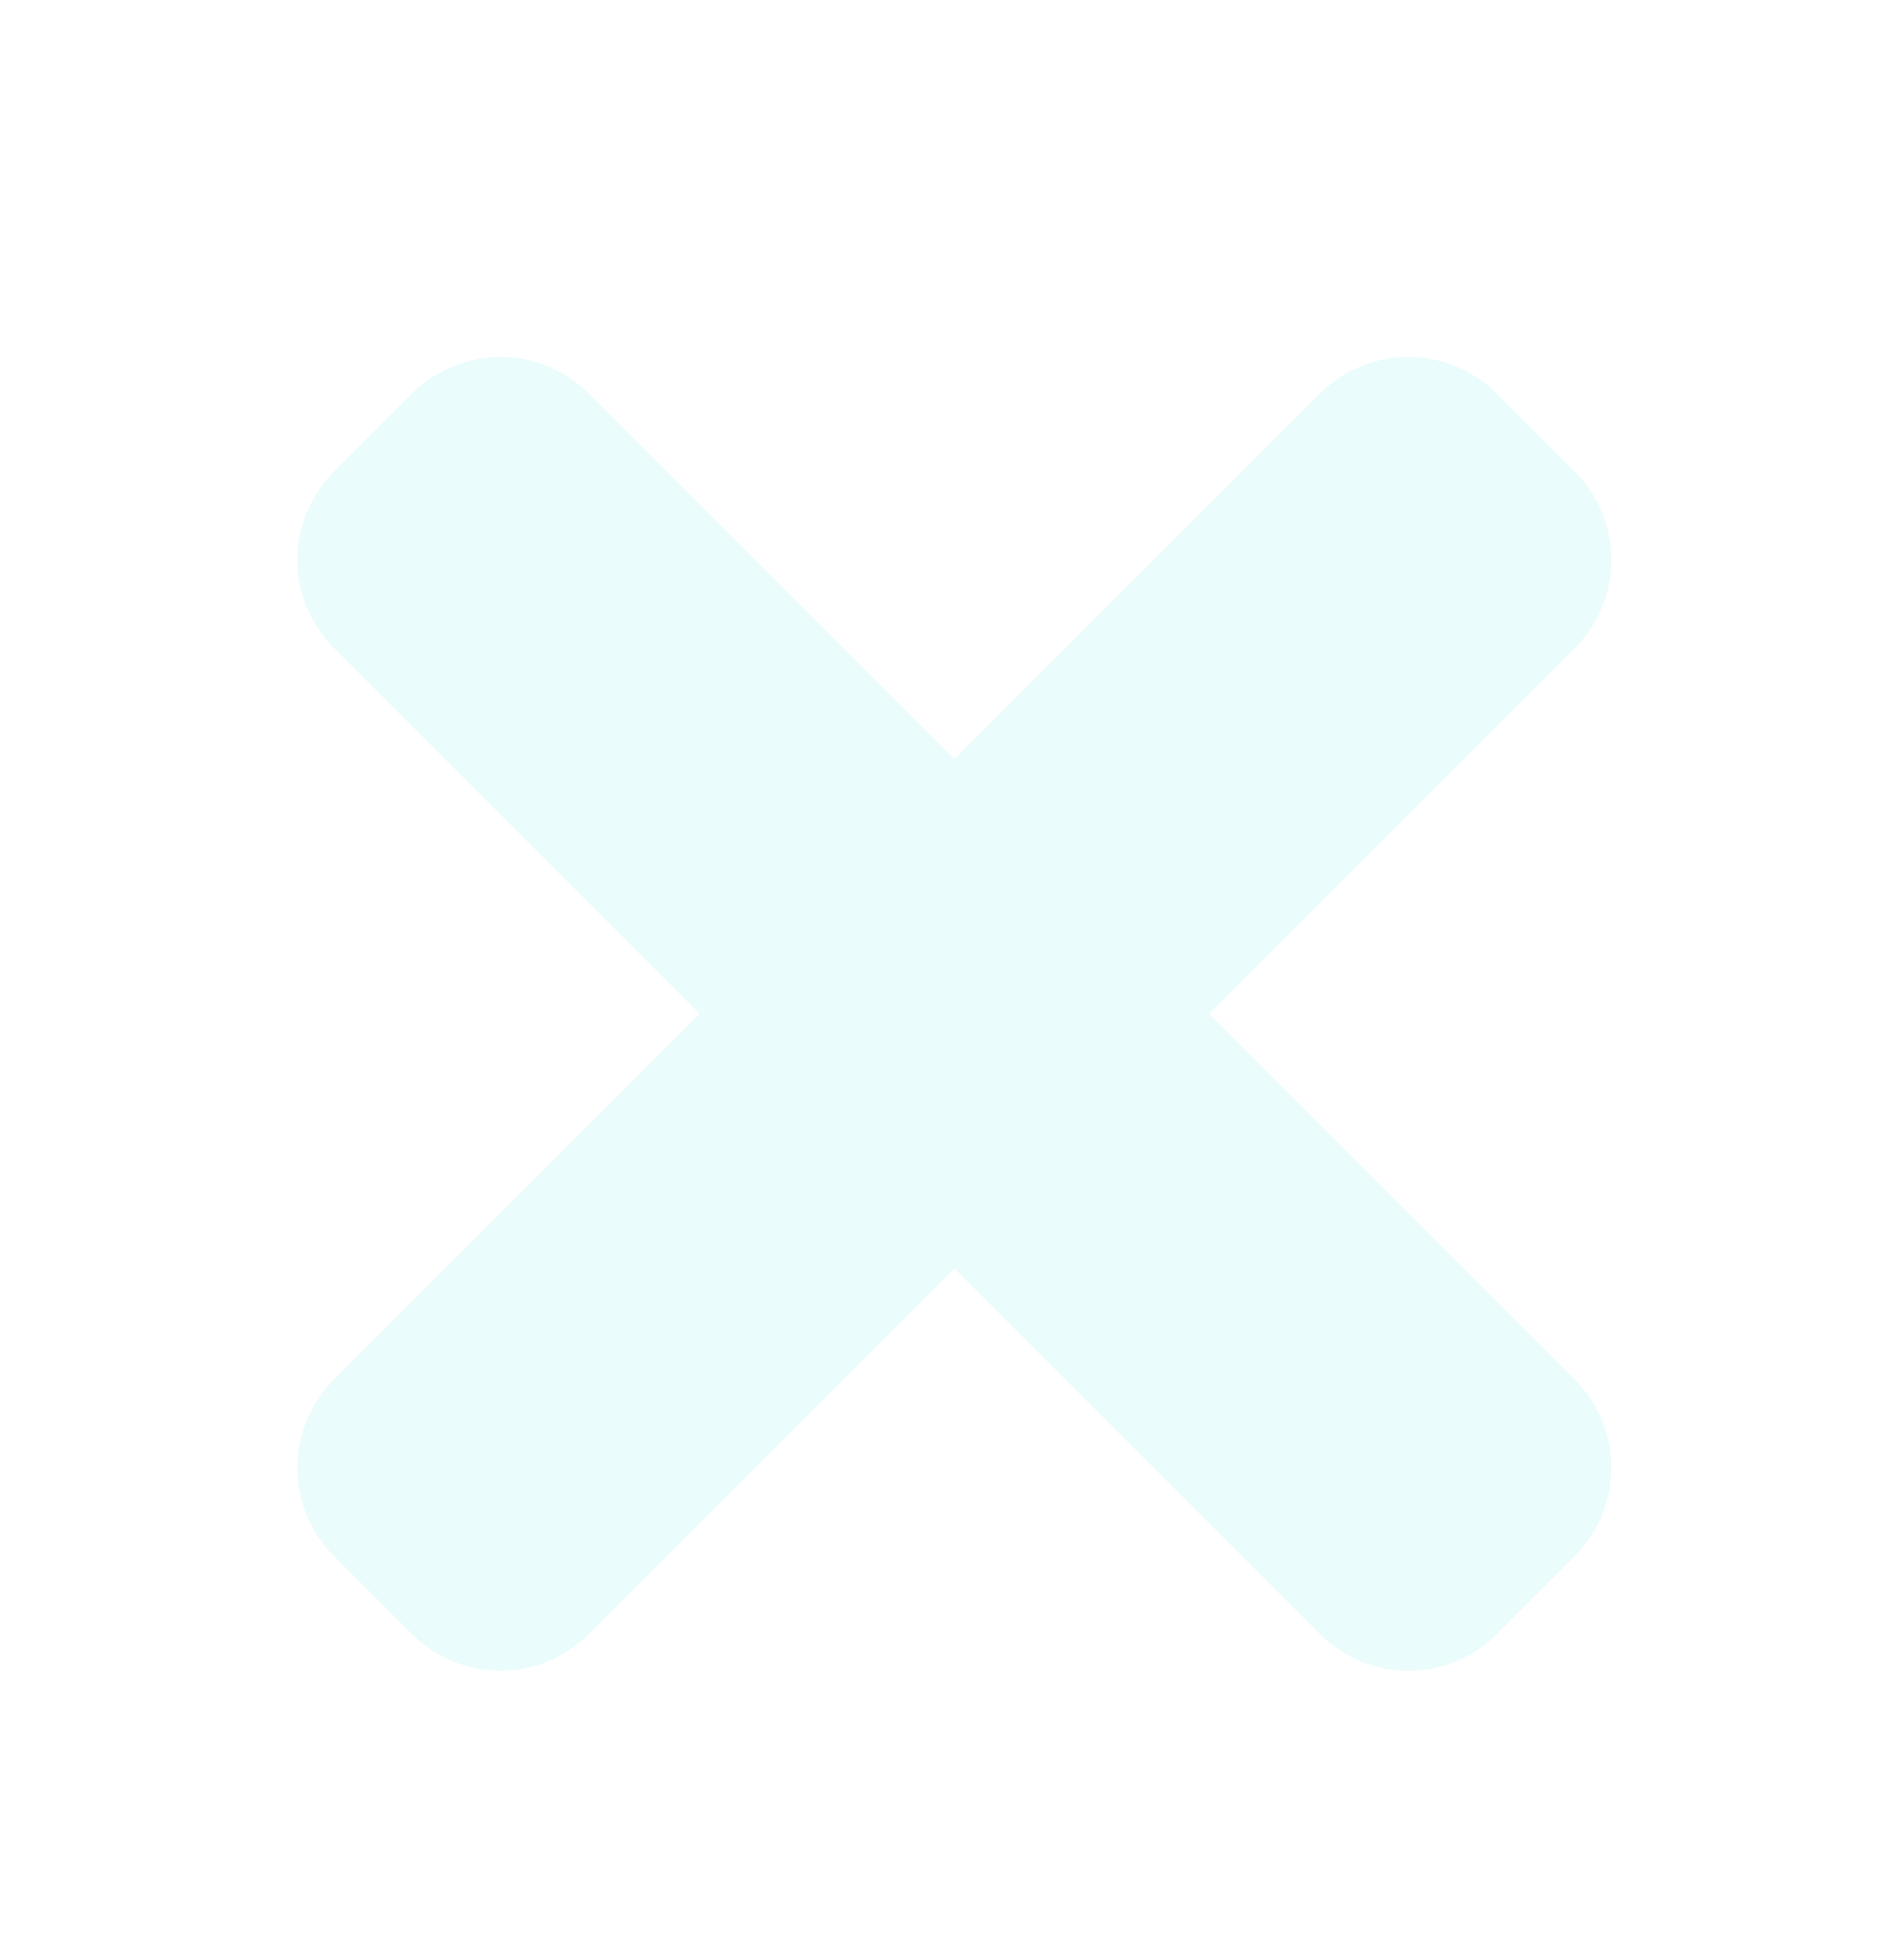
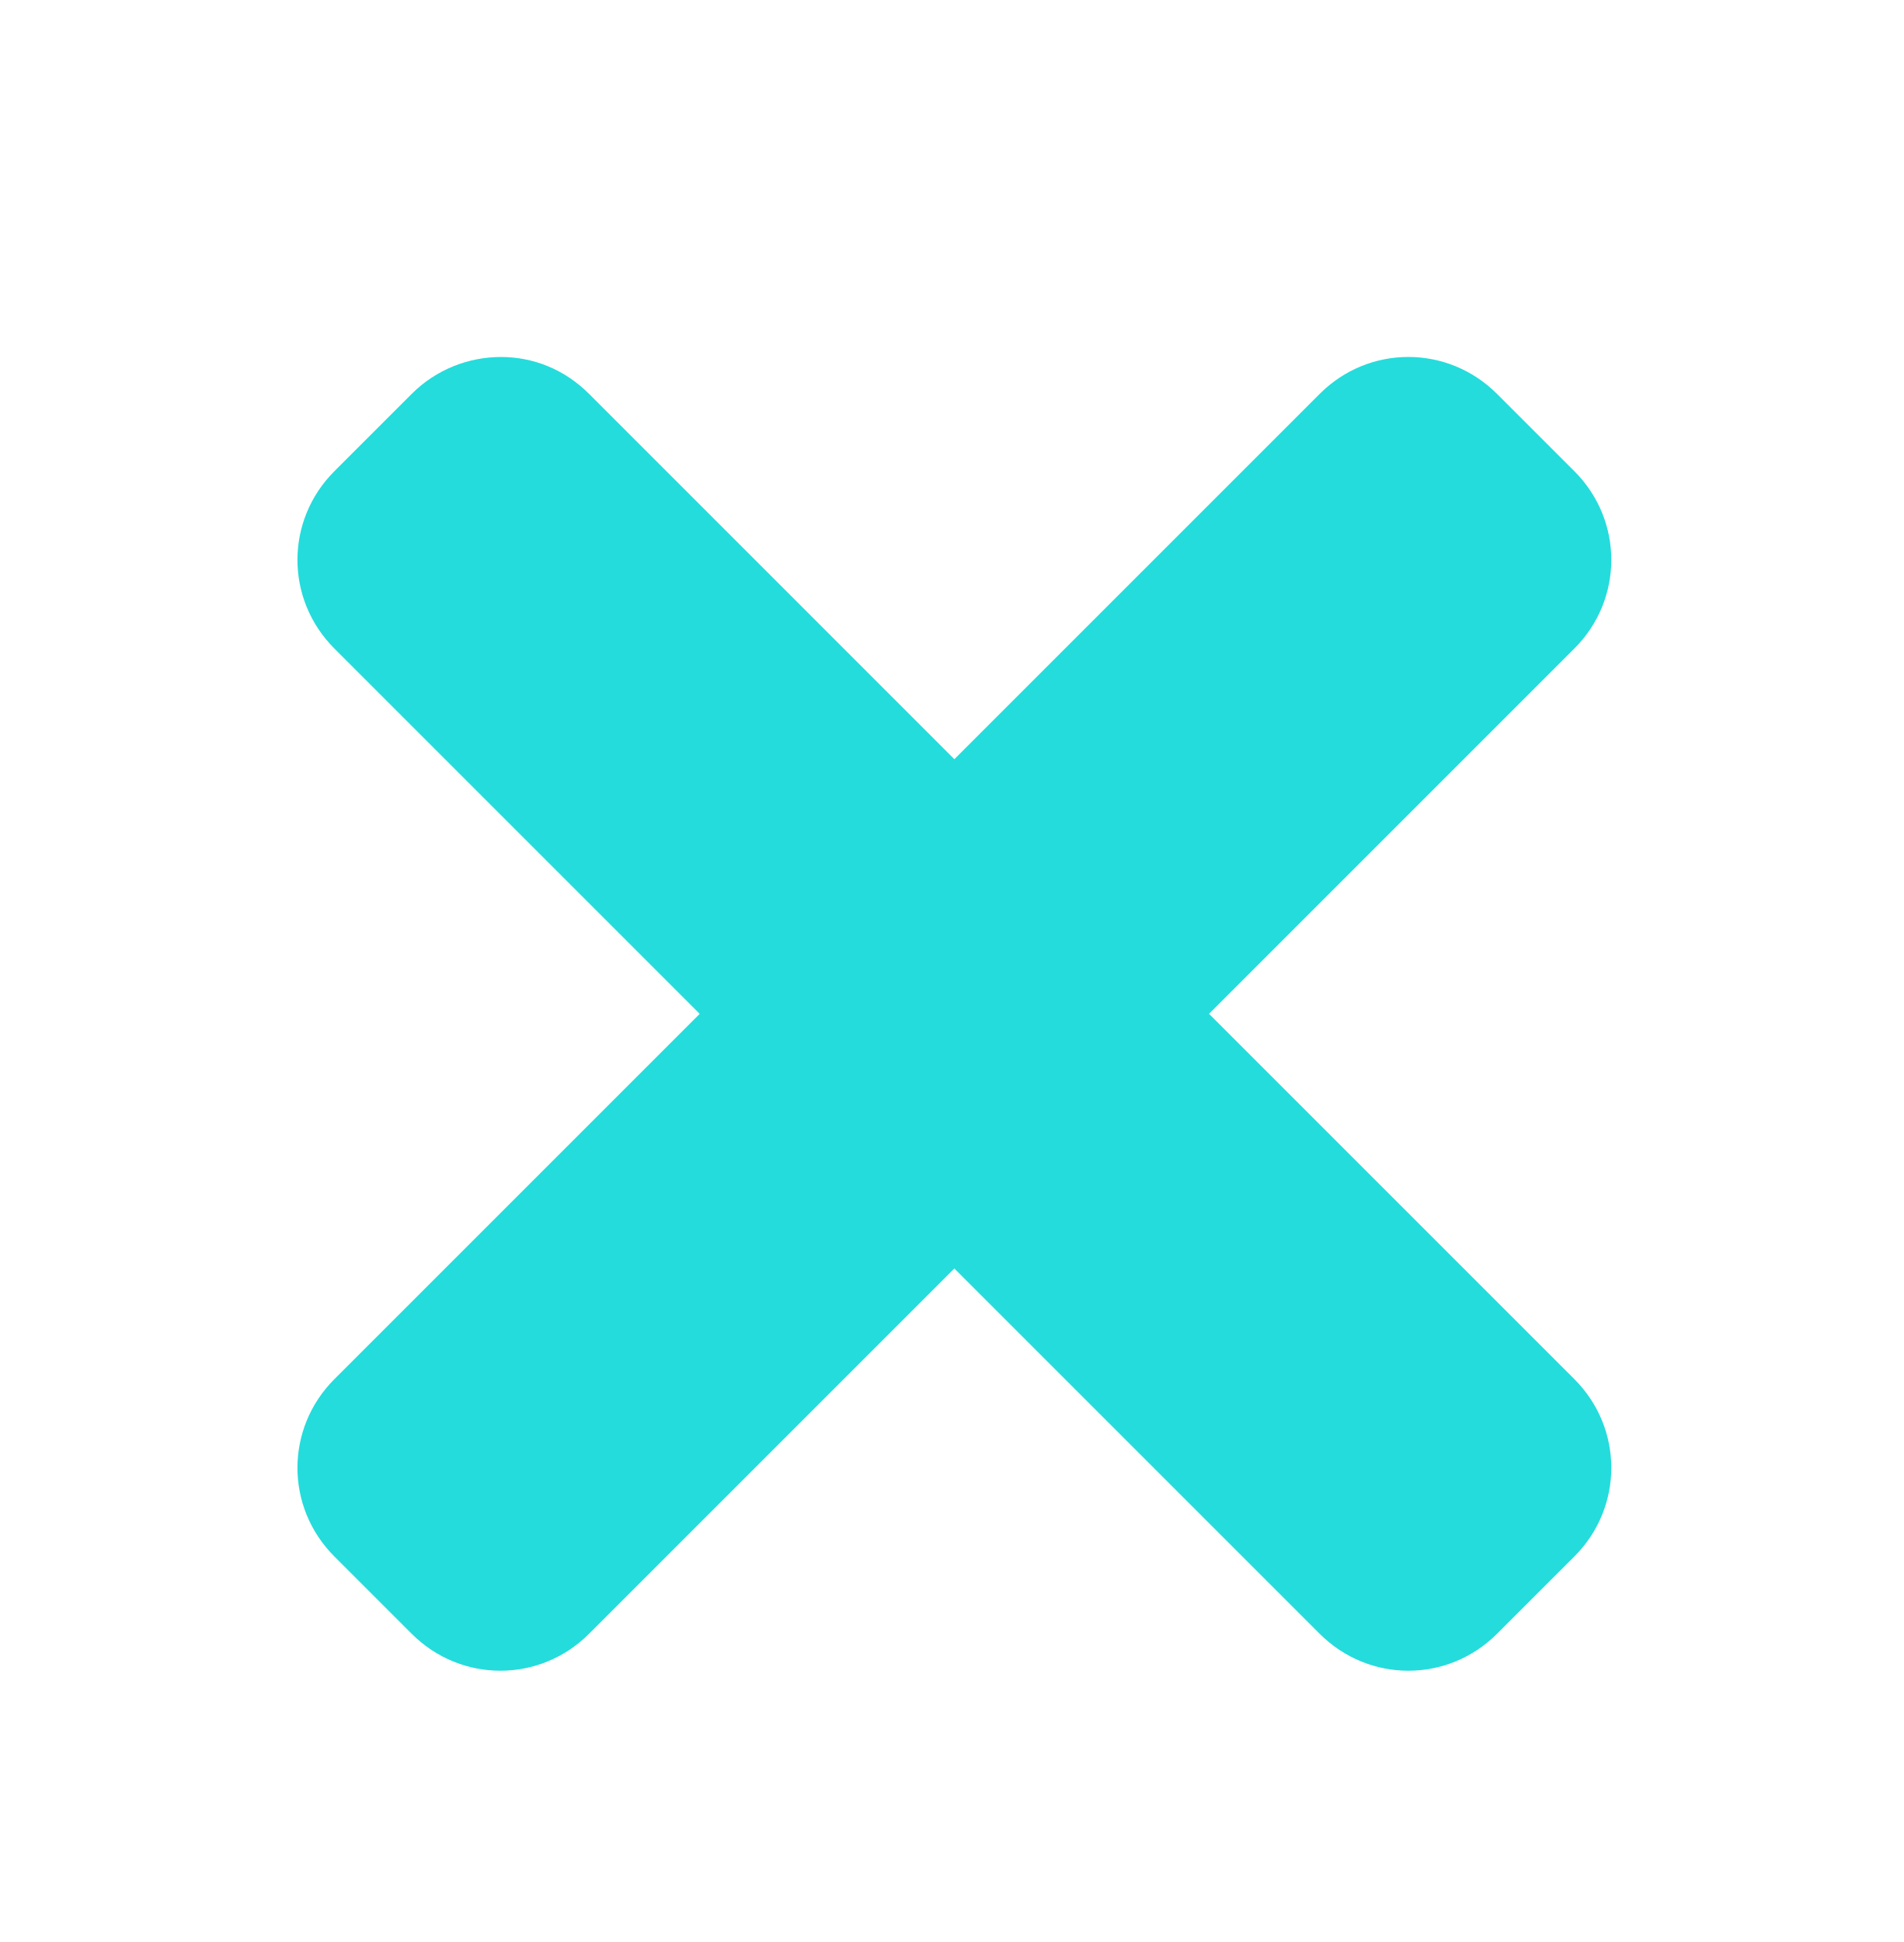
<svg xmlns="http://www.w3.org/2000/svg" width="50" height="51" id="svg2" version="1.1">
  <defs id="defs4" />
  <g id="layer1" transform="translate(0,-1001.362)">
-     <path style="fill:#24dcdc;fill-opacity:0.198;stroke:none;opacity:0.5" d="m 13.156,8.375 c -0.844,0 -1.697,0.322 -2.344,0.969 L 8.781,11.375 c -1.293,1.293 -1.293,3.364 0,4.656 L 18.375,25.625 8.781,35.219 c -1.293,1.293 -1.293,3.364 0,4.656 l 2.031,2.031 c 1.293,1.293 3.364,1.293 4.656,0 l 9.594,-9.594 9.594,9.594 c 1.293,1.293 3.364,1.293 4.656,0 L 41.344,39.875 c 1.293,-1.293 1.293,-3.364 0,-4.656 L 31.75,25.625 41.344,16.031 c 1.293,-1.293 1.293,-3.364 0,-4.656 L 39.312,9.344 c -1.293,-1.293 -3.364,-1.293 -4.656,0 L 25.062,18.938 15.469,9.344 C 14.822,8.697 14,8.375 13.156,8.375 z" transform="translate(0,1002.362)" id="rect2985" />
+     <path style="fill:#24dcdc;fill-opacity:1;" d="m 13.156,8.375 c -0.844,0 -1.697,0.322 -2.344,0.969 L 8.781,11.375 c -1.293,1.293 -1.293,3.364 0,4.656 L 18.375,25.625 8.781,35.219 c -1.293,1.293 -1.293,3.364 0,4.656 l 2.031,2.031 c 1.293,1.293 3.364,1.293 4.656,0 l 9.594,-9.594 9.594,9.594 c 1.293,1.293 3.364,1.293 4.656,0 L 41.344,39.875 c 1.293,-1.293 1.293,-3.364 0,-4.656 L 31.75,25.625 41.344,16.031 c 1.293,-1.293 1.293,-3.364 0,-4.656 L 39.312,9.344 c -1.293,-1.293 -3.364,-1.293 -4.656,0 L 25.062,18.938 15.469,9.344 C 14.822,8.697 14,8.375 13.156,8.375 z" transform="translate(0,1002.362)" id="rect2985" />
  </g>
</svg>
